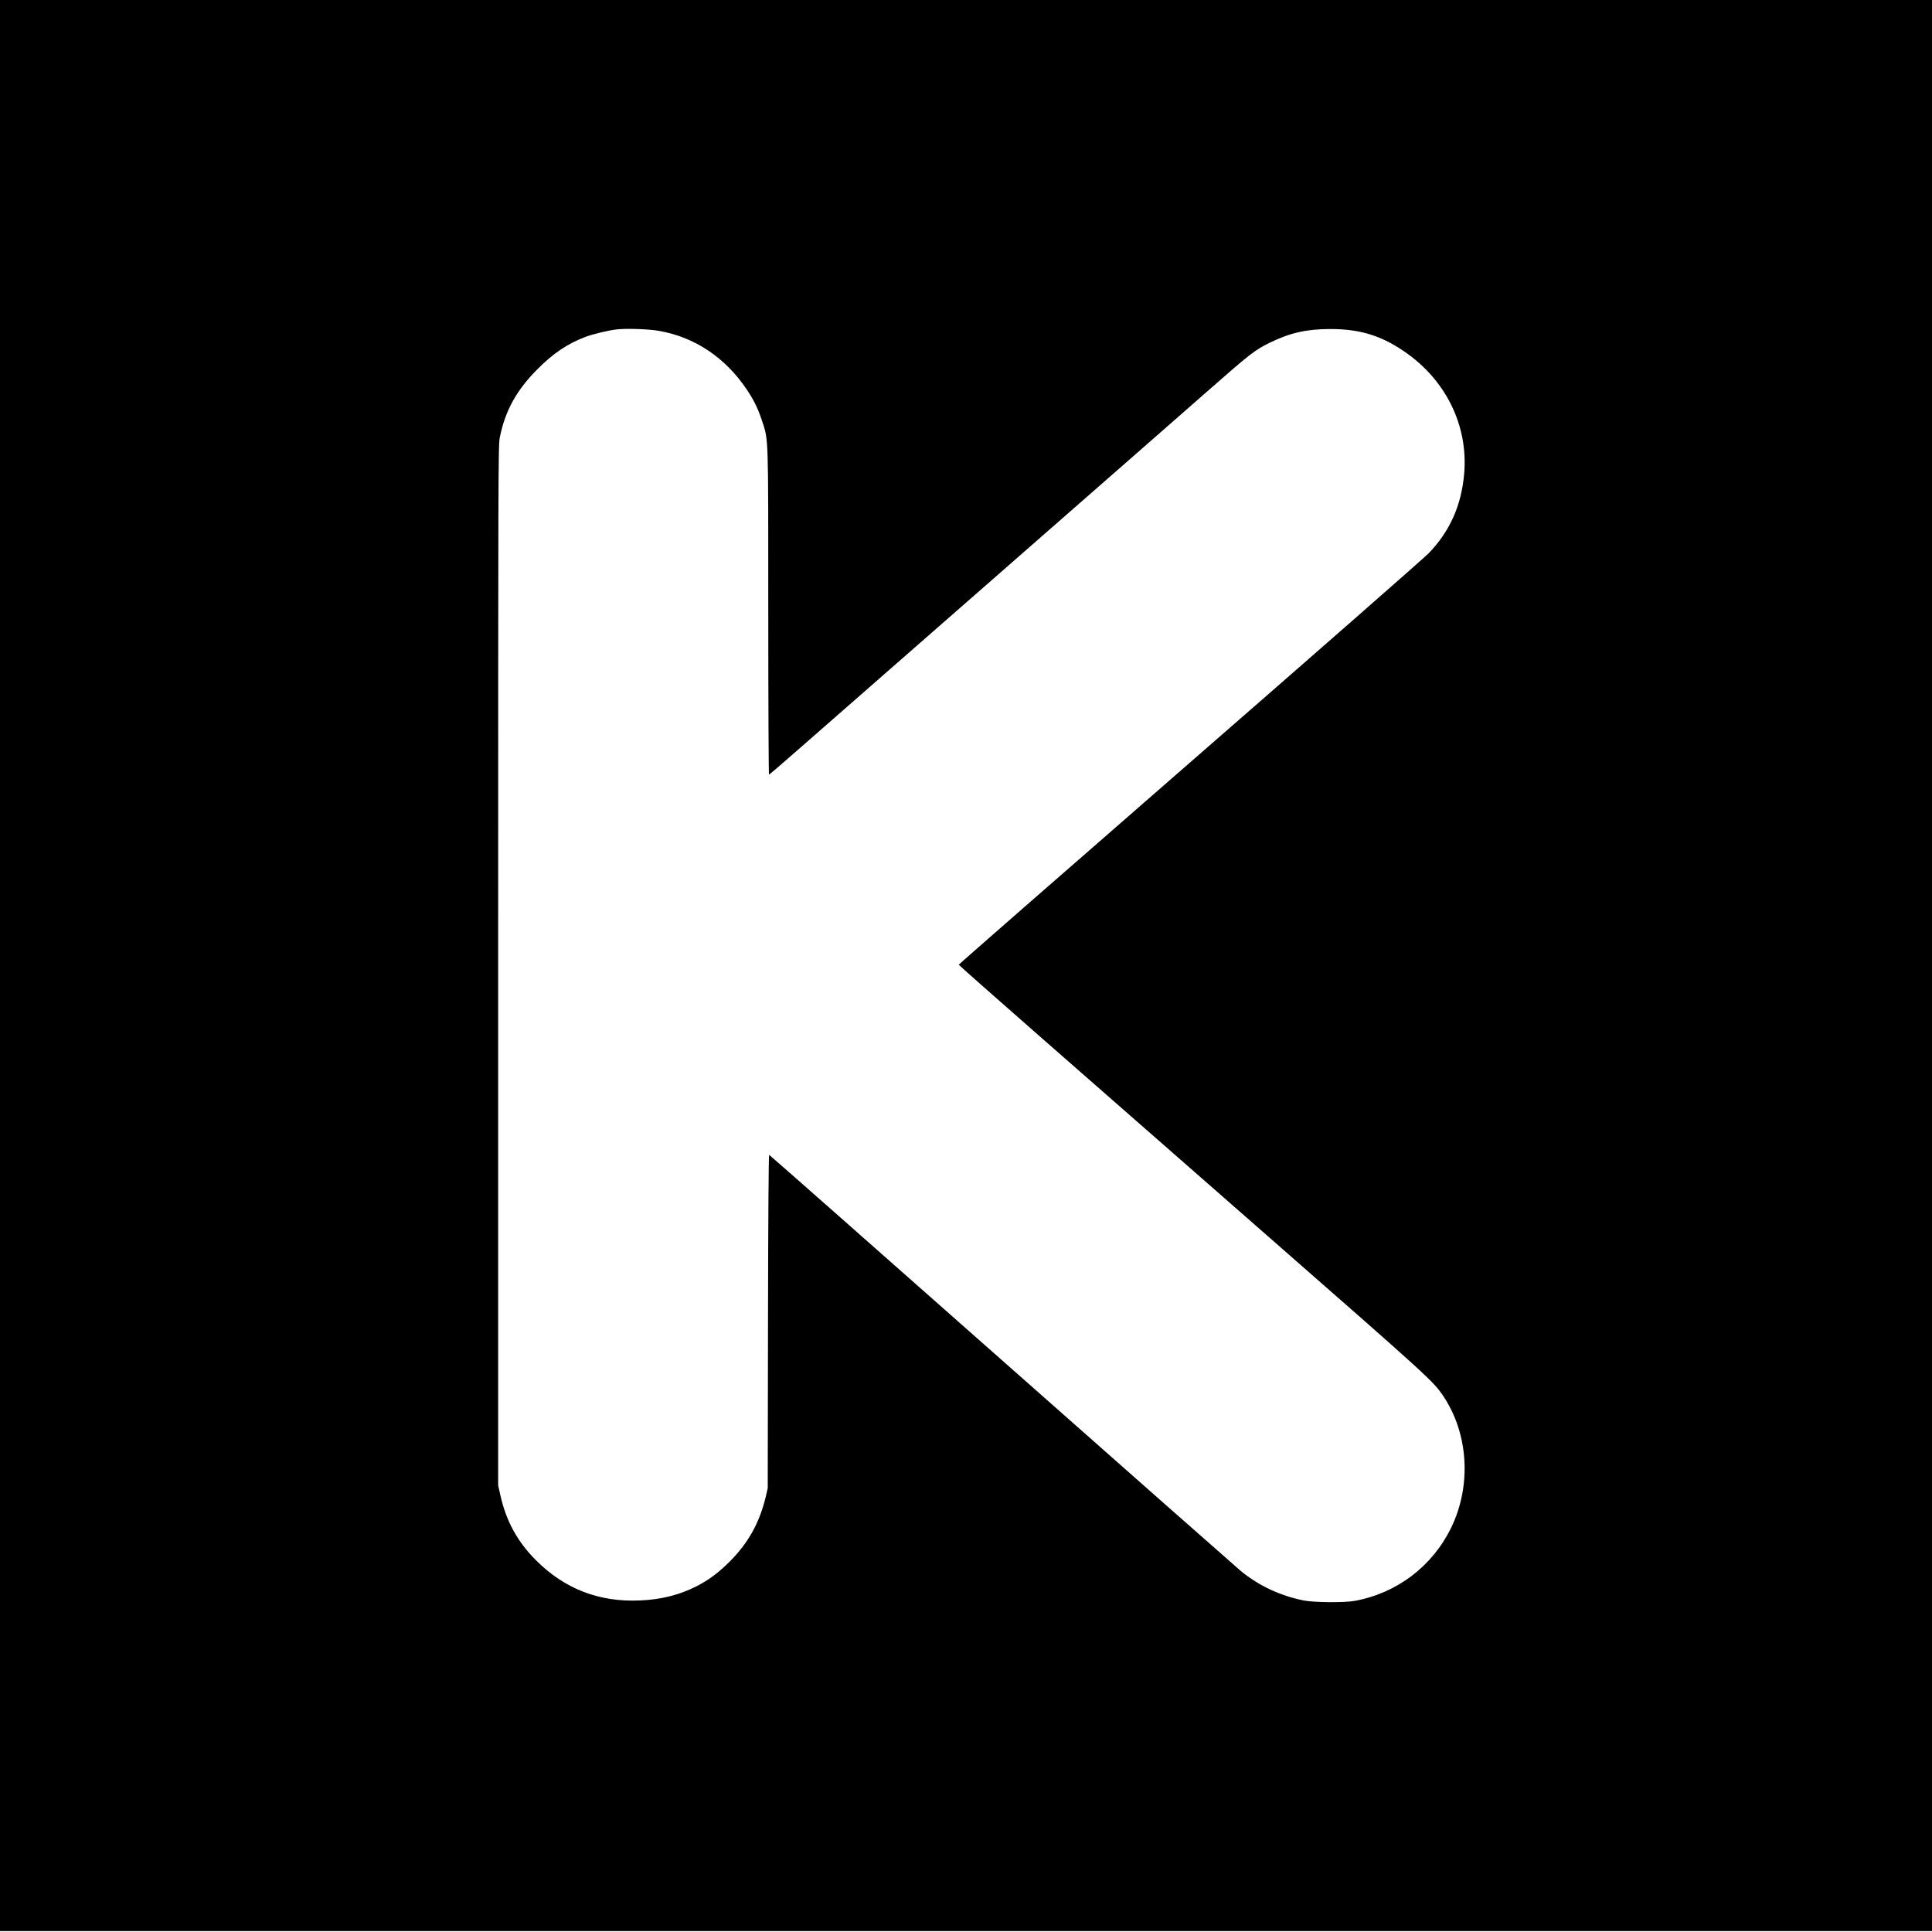
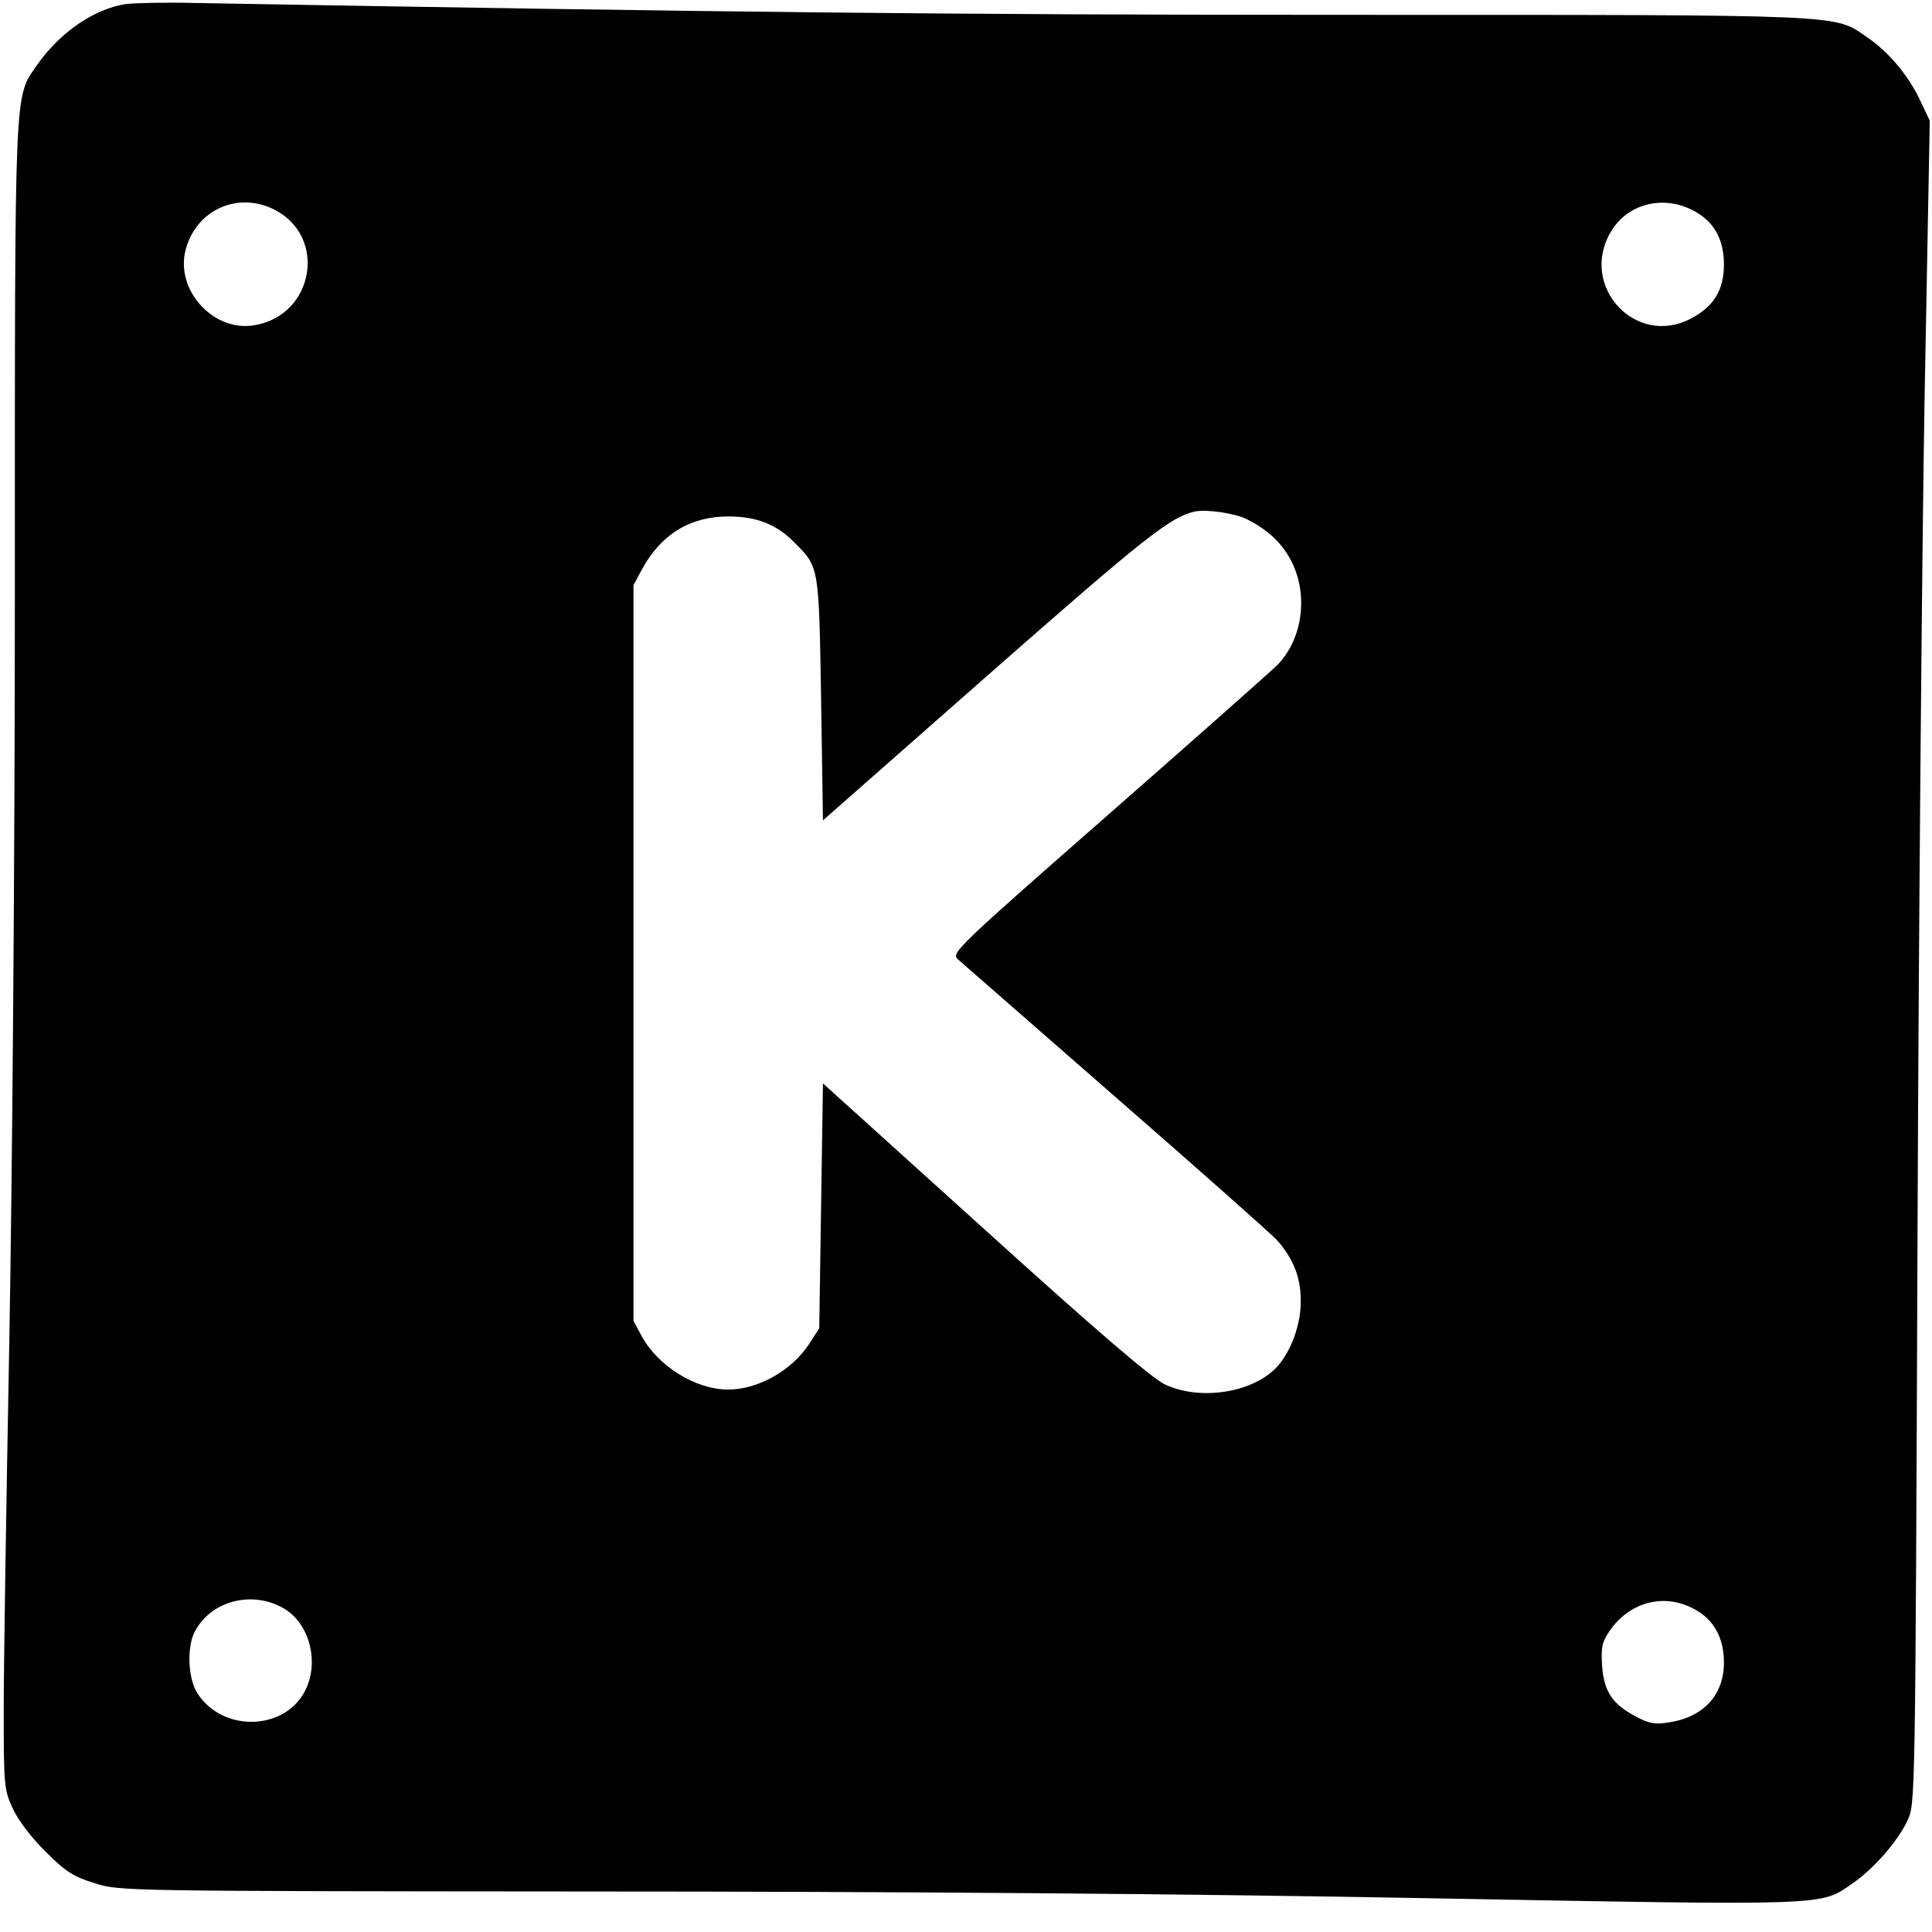
- <svg xmlns="http://www.w3.org/2000/svg" version="1.0" width="2135pt" height="2135pt" viewBox="0 0 2135 2135" preserveAspectRatio="xMidYMid meet">
-   <g transform="translate(0,2135) scale(0.1,-0.1)" fill="#000000" stroke="none">
-     <path d="M0 10680 l0 -10670 10675 0 10675 0 0 10670 0 10670 -10675 0 -10675 0 0 -10670z m7280 7014 c396 -68 735 -295 972 -648 81 -121 123 -208 169 -346 72 -222 69 -121 69 -2119 0 -985 4 -1791 8 -1791 4 0 143 118 307 263 165 144 1169 1023 2230 1952 1062 929 2091 1831 2289 2005 502 441 542 472 717 557 218 106 402 147 659 147 321 0 550 -68 805 -239 469 -314 722 -824 675 -1362 -31 -350 -158 -634 -392 -877 -51 -52 -1240 -1095 -2643 -2317 -1402 -1222 -2550 -2225 -2550 -2230 0 -4 390 -348 866 -766 476 -417 1641 -1438 2590 -2269 1756 -1538 1786 -1566 1898 -1731 280 -417 314 -992 86 -1458 -208 -425 -599 -721 -1065 -806 -114 -21 -451 -18 -565 5 -257 51 -499 165 -696 328 -42 35 -1229 1082 -2638 2328 -1409 1246 -2565 2266 -2571 2268 -6 2 -11 -649 -13 -1840 l-3 -1843 -21 -92 c-69 -289 -193 -513 -398 -718 -126 -126 -232 -205 -369 -275 -188 -95 -387 -146 -621 -156 -455 -21 -838 128 -1155 447 -205 206 -329 435 -392 722 l-23 102 0 5745 c0 5510 1 5749 18 5835 60 298 184 522 417 756 175 176 333 282 530 356 85 32 251 72 347 83 108 12 349 4 463 -16z" />
+ <svg xmlns="http://www.w3.org/2000/svg" version="1.0" width="520pt" height="520pt" viewBox="0 0 520 520" preserveAspectRatio="xMidYMid meet">
+   <g transform="translate(0,520) scale(0.1,-0.1)" fill="#000000" stroke="none">
+     <path d="M338 5189 c-85 -13 -178 -77 -239 -165 -61 -89 -59 -37 -59 -1414 0 -730 -7 -1577 -15 -2025 -8 -423 -15 -867 -15 -985 0 -209 1 -217 25 -269 15 -32 51 -79 90 -117 53 -53 75 -66 131 -83 65 -21 84 -21 1328 -22 823 0 1607 -6 2256 -18 1093 -20 1058 -21 1145 39 57 39 123 114 149 170 21 45 21 45 27 1560 3 833 12 1853 19 2265 l14 750 -26 55 c-31 66 -84 130 -143 170 -91 62 -37 60 -1405 60 -1057 0 -1685 7 -3097 32 -77 2 -161 0 -185 -3z m402 -554 c141 -73 105 -282 -53 -310 -111 -21 -217 94 -187 204 29 107 141 157 240 106z m3827 -7 c49 -29 73 -76 73 -140 0 -69 -28 -114 -90 -146 -148 -77 -300 88 -215 233 46 80 149 103 232 53z m-1212 -825 c58 -29 96 -65 121 -114 46 -91 30 -209 -38 -279 -14 -14 -217 -194 -452 -400 -404 -354 -426 -375 -409 -391 10 -9 203 -177 428 -374 226 -197 420 -369 433 -384 43 -49 63 -99 63 -161 1 -64 -26 -137 -64 -179 -65 -70 -207 -92 -302 -47 -34 16 -187 147 -485 417 l-435 393 -5 -330 -5 -329 -27 -42 c-47 -72 -138 -123 -218 -123 -88 0 -189 63 -233 144 l-22 41 0 990 0 990 22 41 c51 95 130 144 233 144 76 0 130 -21 178 -70 67 -67 66 -62 72 -422 l5 -326 451 397 c414 364 485 420 549 434 31 7 107 -4 140 -20z m-2588 -2934 c66 -41 92 -141 56 -216 -52 -110 -220 -118 -290 -13 -27 39 -31 125 -9 168 44 85 158 113 243 61z m3797 -2 c50 -28 76 -77 76 -142 0 -87 -55 -147 -149 -161 -37 -6 -53 -3 -90 17 -62 33 -84 67 -89 136 -3 49 0 64 20 93 55 80 150 104 232 57z" />
  </g>
</svg>
